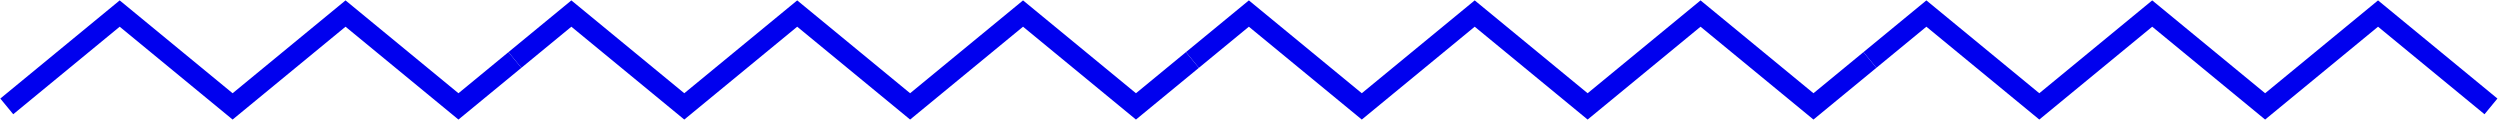
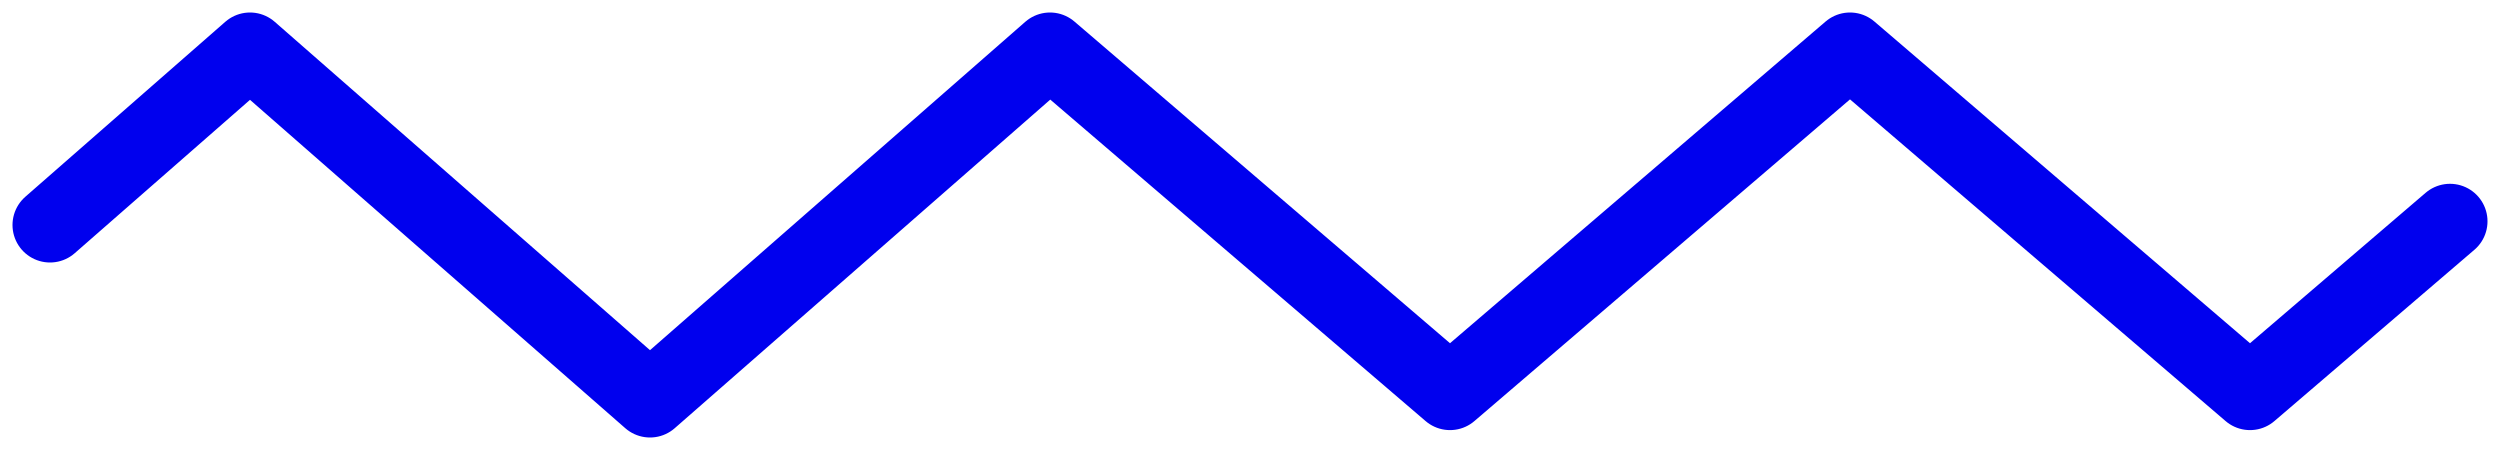
- <svg xmlns="http://www.w3.org/2000/svg" width="369" height="18" viewBox="0 0 369 18">
-   <g fill="none" fill-rule="evenodd">
-     <polygon fill="#00E" fill-rule="nonzero" points="17.667 3.942 34.333 17.646 51 3.942 67.667 17.646 76.953 10.01 75.047 7.693 67.667 13.762 51 .058 34.333 13.762 17.667 .058 .047 14.545 1.953 16.862" />
-     <polygon fill="#00E" fill-rule="nonzero" points="101 17.646 117.667 3.942 134.333 17.646 151 3.942 167.667 17.646 176.953 10.01 175.047 7.693 167.667 13.762 151 .058 134.333 13.762 117.667 .058 101 13.762 84.333 .058 75.047 7.693 76.953 10.01 84.333 3.942" />
-     <polygon fill="#00E" fill-rule="nonzero" points="184.333 3.942 201 17.646 217.667 3.942 234.333 17.646 251 3.942 267.667 17.646 276.953 10.01 275.047 7.693 267.667 13.762 251 .058 234.333 13.762 217.667 .058 201 13.762 184.333 .058 175.047 7.693 176.953 10.01" />
-     <polygon fill="#00E" fill-rule="nonzero" points="301 17.646 317.667 3.942 334.333 17.646 351 3.942 366.714 16.862 368.619 14.545 351 .058 334.333 13.762 317.667 .058 301 13.762 284.333 .058 275.047 7.693 276.953 10.01 284.333 3.942" />
-   </g>
+ <svg xmlns="http://www.w3.org/2000/svg" width="100" height="18" viewBox="0 0 100 18">
+   <polyline fill="none" stroke="#00E" stroke-linecap="round" stroke-linejoin="round" stroke-width="3" points="2 9 10 2 26 16 42 2 58 15.704 74 2 90 15.704 98 8.852" />
</svg>
